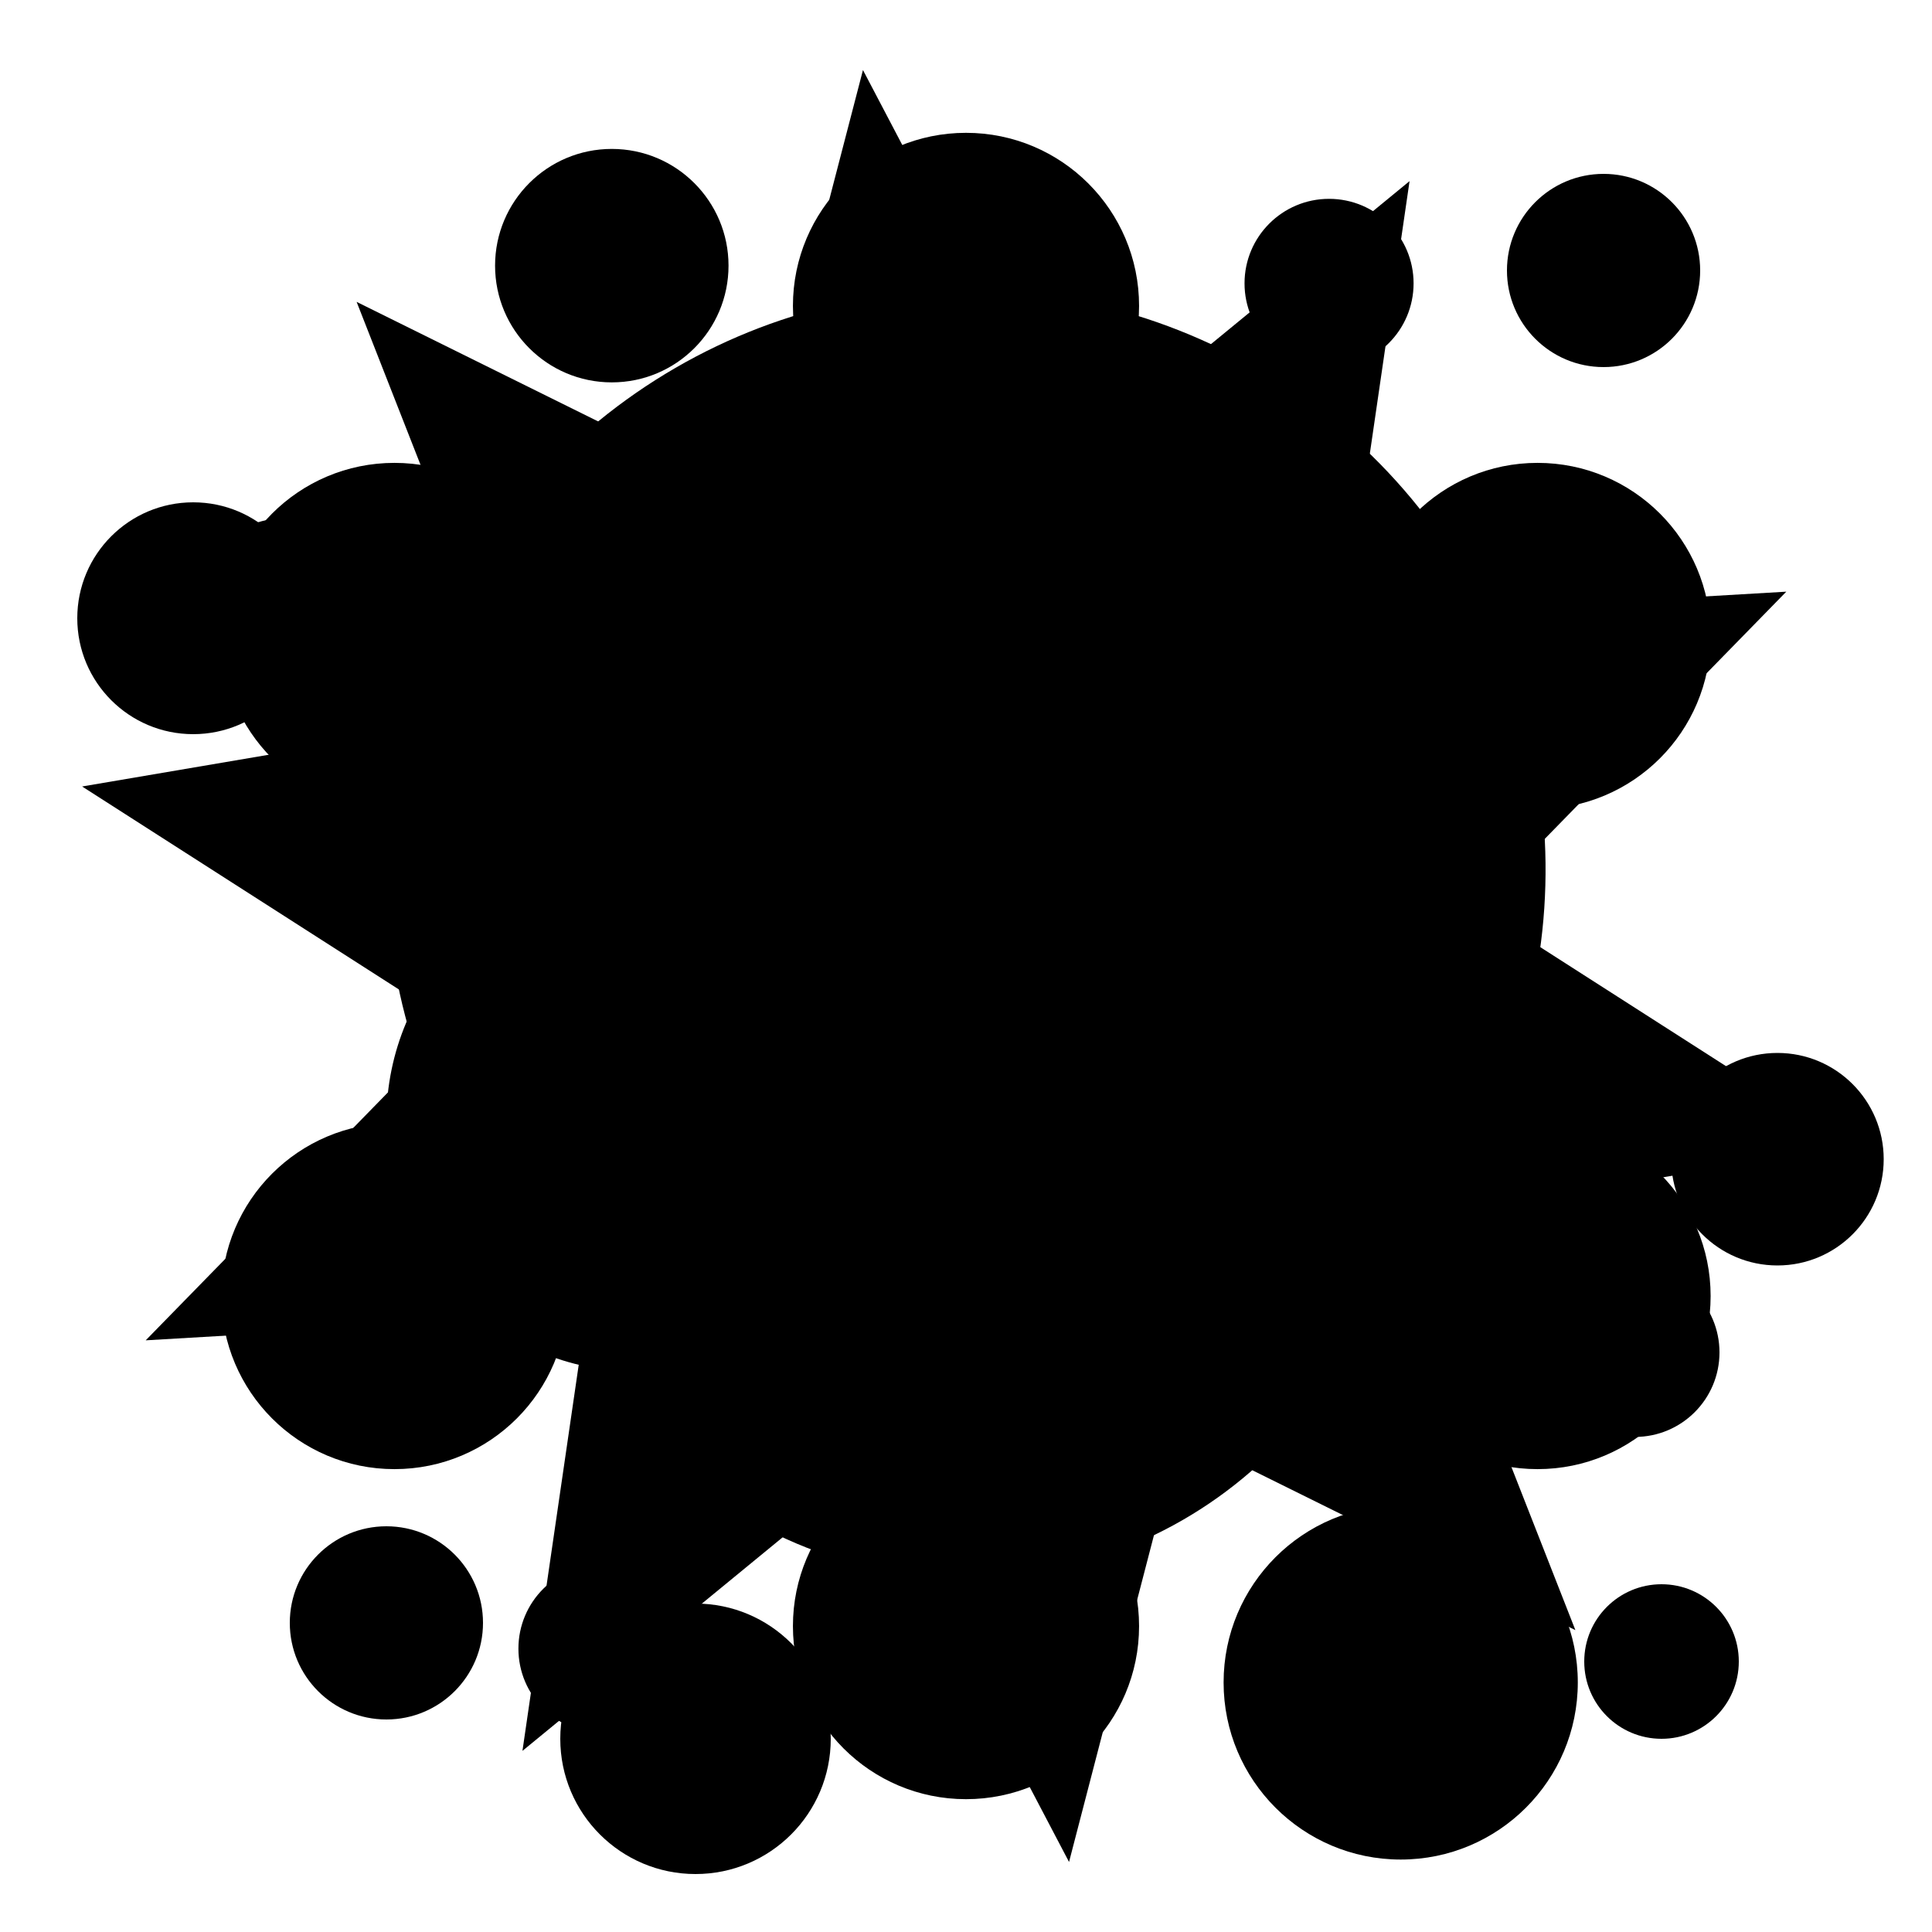
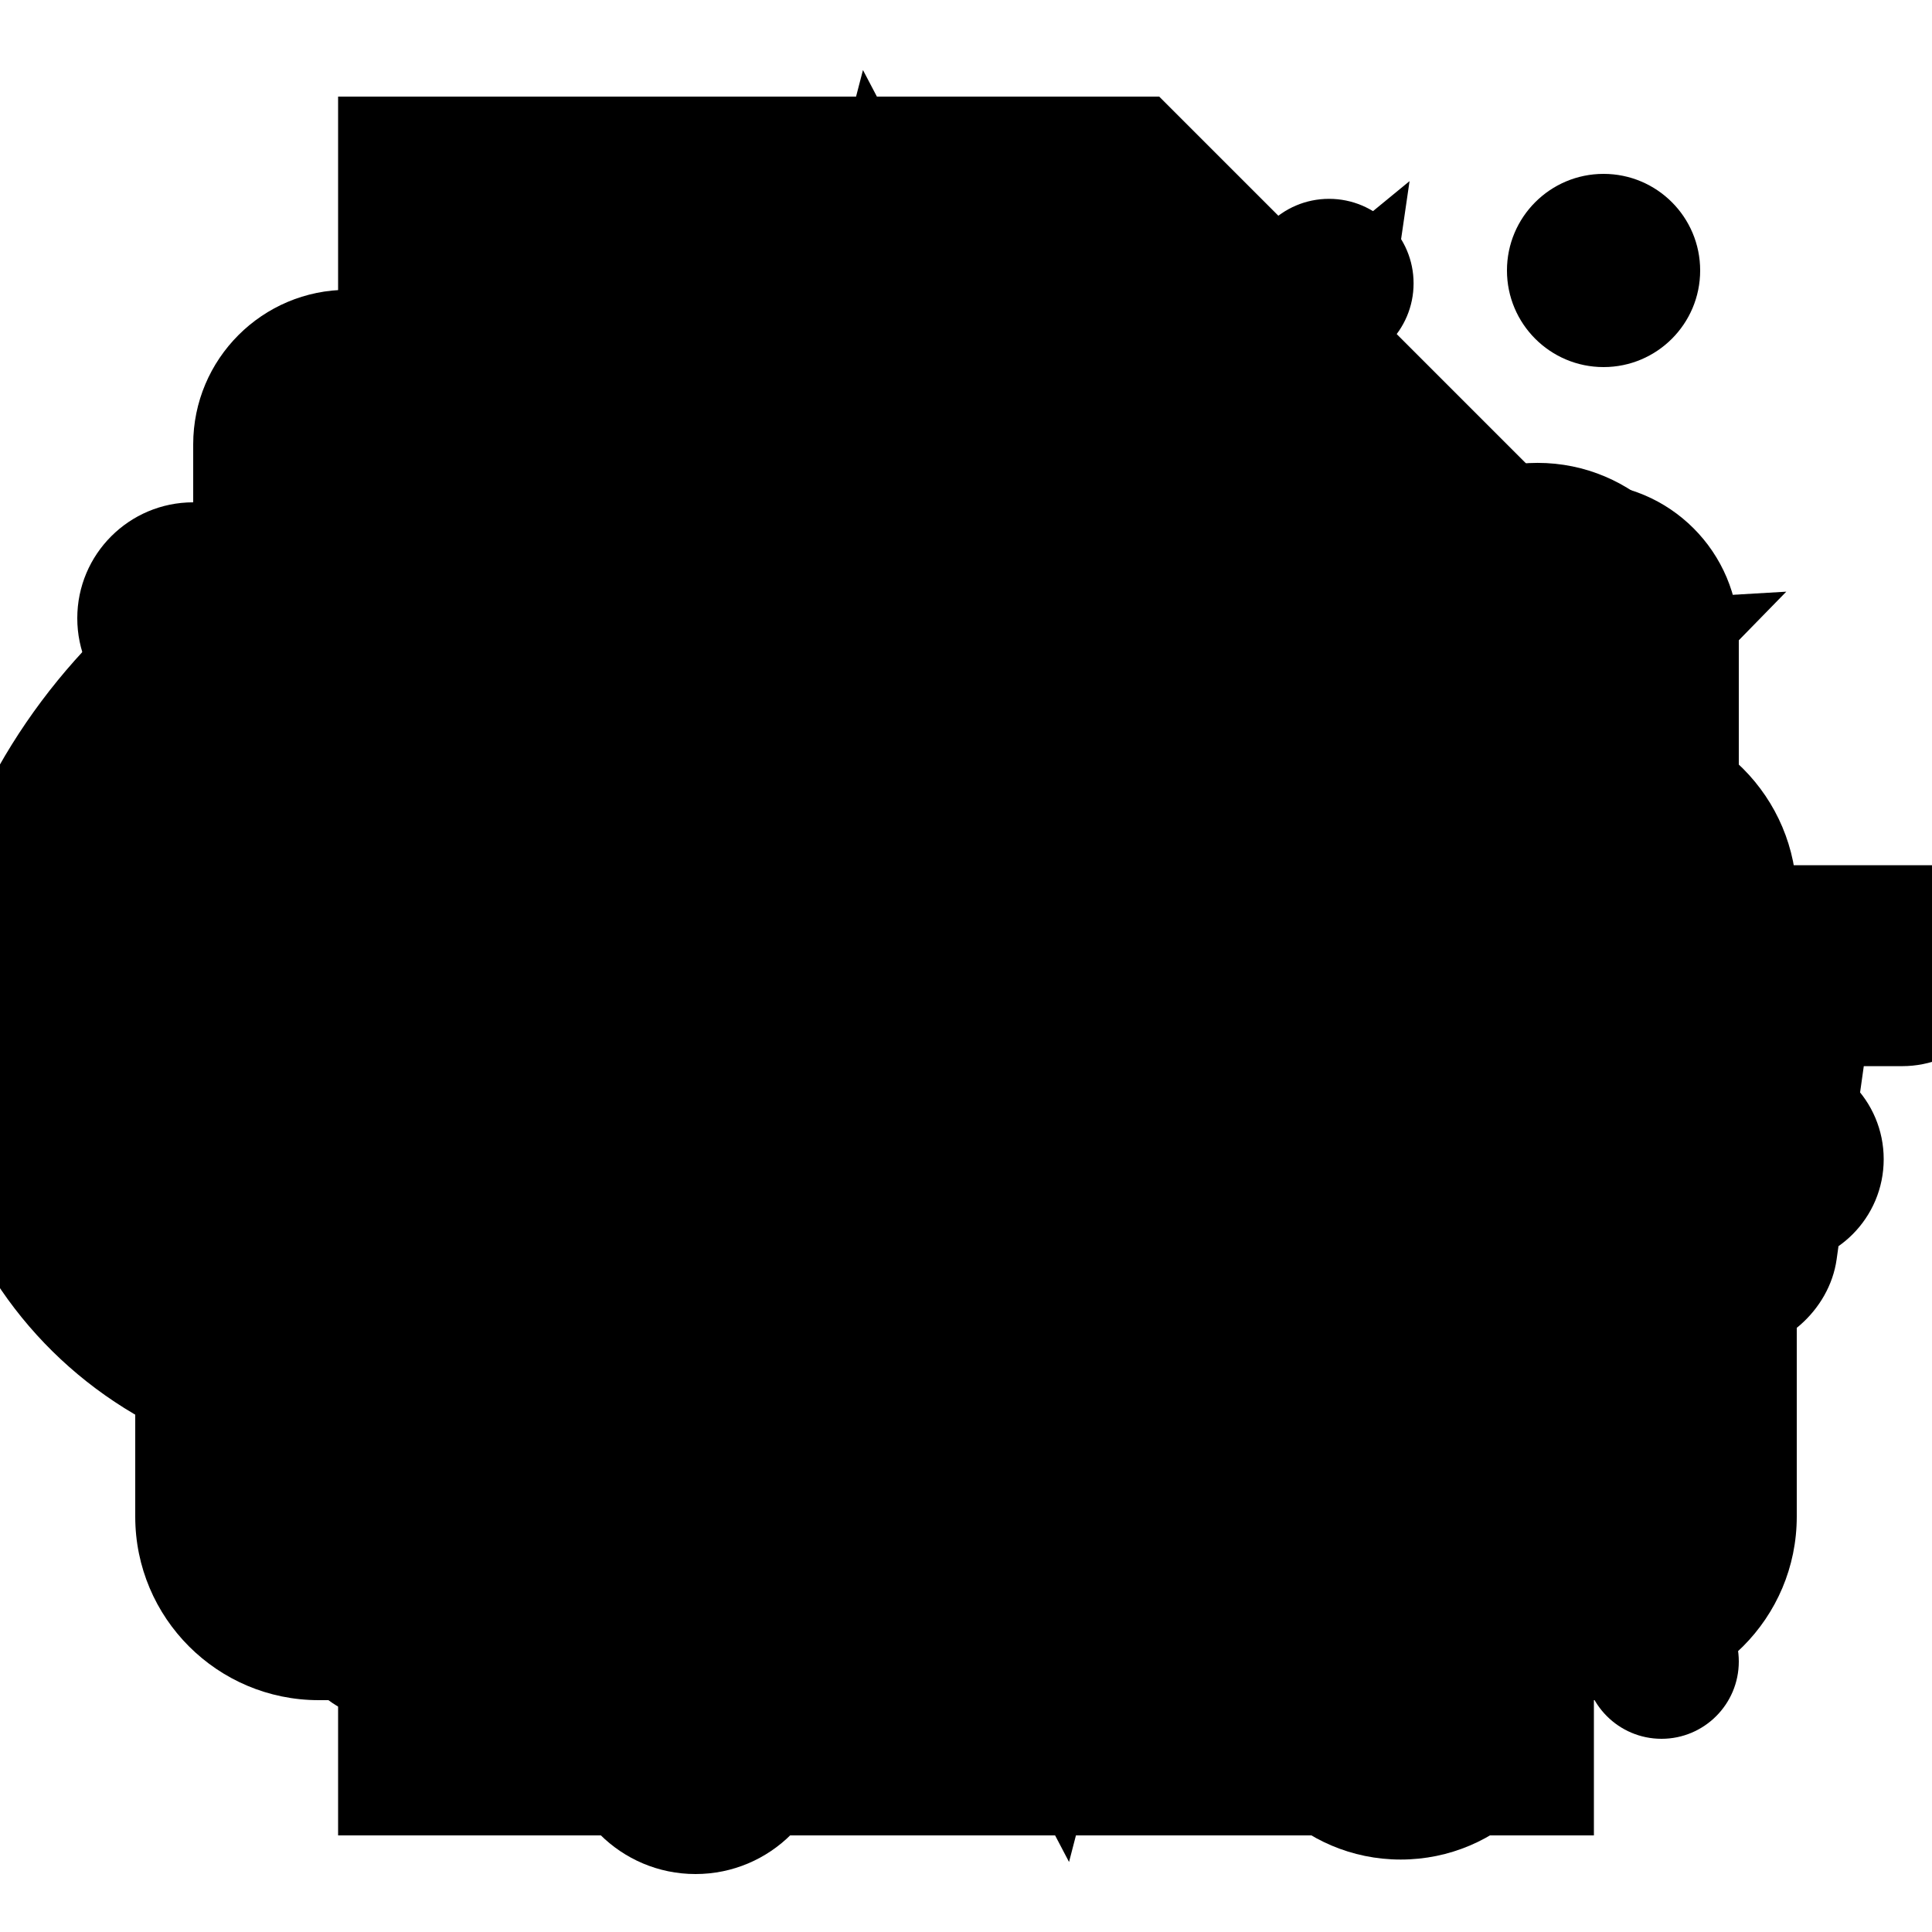
<svg xmlns="http://www.w3.org/2000/svg" class="am-krackle-glyph-svg" viewBox="0 0 24 24" width="24" height="24" aria-hidden="true" focusable="false" fill="currentColor">
  <g class="am-krackle-glyph-busy">
    <circle class="am-krackle-glyph-energy am-krackle-glyph-dot am-krackle-glyph-dot-0" cx="12" cy="3.8" r="2.15" />
    <circle class="am-krackle-glyph-energy am-krackle-glyph-dot am-krackle-glyph-dot-1" cx="19.1" cy="7.9" r="2.15" />
    <circle class="am-krackle-glyph-energy am-krackle-glyph-dot am-krackle-glyph-dot-2" cx="19.1" cy="16.1" r="2.15" />
    <circle class="am-krackle-glyph-energy am-krackle-glyph-dot am-krackle-glyph-dot-3" cx="12" cy="20.2" r="2.15" />
    <circle class="am-krackle-glyph-energy am-krackle-glyph-dot am-krackle-glyph-dot-4" cx="4.9" cy="16.1" r="2.15" />
    <circle class="am-krackle-glyph-energy am-krackle-glyph-dot am-krackle-glyph-dot-5" cx="4.9" cy="7.9" r="2.15" />
    <circle class="am-krackle-glyph-hole am-krackle-glyph-dot-hole am-krackle-glyph-dot-hole-0" cx="12" cy="3.8" r="1.05" />
    <circle class="am-krackle-glyph-hole am-krackle-glyph-dot-hole am-krackle-glyph-dot-hole-1" cx="19.1" cy="7.9" r="1.05" />
    <circle class="am-krackle-glyph-hole am-krackle-glyph-dot-hole am-krackle-glyph-dot-hole-2" cx="19.1" cy="16.1" r="1.05" />
    <circle class="am-krackle-glyph-hole am-krackle-glyph-dot-hole am-krackle-glyph-dot-hole-3" cx="12" cy="20.2" r="1.05" />
    <circle class="am-krackle-glyph-hole am-krackle-glyph-dot-hole am-krackle-glyph-dot-hole-4" cx="4.9" cy="16.1" r="1.05" />
    <circle class="am-krackle-glyph-hole am-krackle-glyph-dot-hole am-krackle-glyph-dot-hole-5" cx="4.9" cy="7.9" r="1.05" />
  </g>
  <g class="am-krackle-glyph-outcome am-krackle-glyph-outcome-info">
    <path class="am-krackle-glyph-energy am-krackle-glyph-drop" d="M12 2.2 C14.27 7.24 17.4 10.85 17.4 14.2 A5.4 5.4 0 1 1 6.6 14.2 C6.6 10.85 9.73 7.24 12 2.2 Z" />
    <circle class="am-krackle-glyph-hole" cx="13.7" cy="15.4" r="1.7" />
    <circle class="am-krackle-glyph-glint" cx="10.1" cy="12.9" r="0.7" />
  </g>
  <g class="am-krackle-glyph-outcome am-krackle-glyph-outcome-success">
    <path class="am-krackle-glyph-energy am-krackle-glyph-burst" d="M22.98 14.23 L17.57 15.15 L19.57 20.25 L14.66 17.82 L13.28 23.13 L10.73 18.27 L6.49 21.75 L7.28 16.33 L1.81 16.65 L5.64 12.73 L1.02 9.77 L6.43 8.85 L4.43 3.75 L9.34 6.18 L10.72 0.87 L13.27 5.73 L17.51 2.25 L16.72 7.67 L22.19 7.35 L18.36 11.27 Z" />
    <circle class="am-krackle-glyph-hole am-krackle-glyph-burst-hole" cx="12.6" cy="12.4" r="2.35" />
+     <g class="am-krackle-glyph-found am-krackle-glyph-key">
+       <g transform="translate(-2.4 4.7) scale(0.096) translate(-50 -124) translate(200 200) skewX(-8) translate(-200 -200)">
+         <path class="am-krackle-glyph-energy" d="M0 -13 C2.52 -7.54 6 -3.72 6 0 A6 6 0 1 1 -6 0 C-6 -3.72 -2.52 -7.54 0 -13 Z" transform="translate(132 200) rotate(90) scale(11)" />
+         <rect class="am-krackle-glyph-energy" x="226" y="187" width="110" height="26" rx="13" />
+         <rect class="am-krackle-glyph-energy" x="294" y="200" width="24" height="50" rx="12" />
+         <rect class="am-krackle-glyph-energy" x="254" y="200" width="22" height="36" rx="11" />
+         <circle class="am-krackle-glyph-hole am-krackle-glyph-key-hole" cx="128" cy="200" r="27" />
+         <circle class="am-krackle-glyph-hole" cx="166" cy="232" r="7" />
+         <circle class="am-krackle-glyph-glint" cx="98" cy="170" r="8" />
+       </g>
+     </g>
+     <g class="am-krackle-glyph-found am-krackle-glyph-file">
+       <g transform="scale(1.2)">
+         <path class="am-krackle-glyph-energy" d="M3.5 1 L12 1 L16.5 5.5 L16.5 19 L3.5 19 Z" />
+         <rect class="am-krackle-glyph-hole am-krackle-glyph-file-line" x="6" y="7.4" width="5" height="1.6" rx="0.8" />
+         <rect class="am-krackle-glyph-hole am-krackle-glyph-file-line" x="7.8" y="10.2" width="6" height="1.6" rx="0.8" />
+         <rect class="am-krackle-glyph-hole am-krackle-glyph-file-line" x="7.8" y="13" width="4.2" height="1.6" rx="0.8" />
+         <rect class="am-krackle-glyph-hole am-krackle-glyph-file-line" x="6" y="15.8" width="7.5" height="1.6" rx="0.8" />
+       </g>
+     </g>
+     <g class="am-krackle-glyph-found am-krackle-glyph-folder">
+       <g transform="scale(1.2)">
+         <path class="am-krackle-glyph-energy" d="M2 4.6A1.6 1.6 0 0 1 3.6 3H7.4L9.2 5H16.4A1.6 1.6 0 0 1 18 6.6V15.4A1.6 1.6 0 0 1 16.4 17H3.6A1.6 1.6 0 0 1 2 15.4Z" />
+         <g class="am-krackle-glyph-folder-flap">
+           <rect class="am-krackle-glyph-hole" x="1.4" y="7.4" width="17.2" height="10.2" rx="1.9" />
+           <rect class="am-krackle-glyph-energy" x="2" y="8.2" width="16" height="8.8" rx="1.6" />
+         </g>
+       </g>
+     </g>
    <g class="am-krackle-glyph-flecks">
      <circle class="am-krackle-glyph-energy am-krackle-glyph-fleck" cx="16.51" cy="3.52" r="1.05" />
      <circle class="am-krackle-glyph-energy am-krackle-glyph-fleck" cx="20.31" cy="16.8" r="1.05" />
      <circle class="am-krackle-glyph-energy am-krackle-glyph-fleck" cx="7.49" cy="20.48" r="1.05" />
      <circle class="am-krackle-glyph-energy am-krackle-glyph-fleck" cx="3.52" cy="7.49" r="1.05" />
    </g>
  </g>
  <g class="am-krackle-glyph-outcome am-krackle-glyph-outcome-warning">
    <g class="am-krackle-glyph-ring">
      <path class="am-krackle-glyph-arc" d="M11.61 17.99 A7.2 7.2 0 1 1 18.67 13.51" />
      <circle class="am-krackle-glyph-hole am-krackle-glyph-arc-hole" cx="5.05" cy="9.15" r="1.2" />
    </g>
    <g class="am-krackle-glyph-chunk">
      <circle class="am-krackle-glyph-energy" cx="17.4" cy="20.9" r="2.2" />
      <circle class="am-krackle-glyph-hole" cx="17.9" cy="21.2" r="0.75" />
    </g>
  </g>
  <g class="am-krackle-glyph-outcome am-krackle-glyph-outcome-error">
    <g class="am-krackle-glyph-splat">
      <circle class="am-krackle-glyph-energy" cx="12" cy="12" r="5.52" />
      <circle class="am-krackle-glyph-energy" cx="7.92" cy="13.92" r="3.12" />
      <circle class="am-krackle-glyph-energy" cx="15.84" cy="9.6" r="3.12" />
      <circle class="am-krackle-glyph-energy" cx="14.88" cy="15.6" r="2.64" />
      <circle class="am-krackle-glyph-energy" cx="9.6" cy="8.4" r="2.4" />
      <circle class="am-krackle-glyph-hole" cx="12.48" cy="11.76" r="2.16" />
      <circle class="am-krackle-glyph-hole" cx="8.4" cy="13.68" r="1.08" />
    </g>
    <g class="am-krackle-glyph-sats">
      <circle class="am-krackle-glyph-energy am-krackle-glyph-sat" cx="2.4" cy="7.68" r="1.44" />
      <circle class="am-krackle-glyph-energy am-krackle-glyph-sat" cx="22.08" cy="14.4" r="1.32" />
      <circle class="am-krackle-glyph-energy am-krackle-glyph-sat" cx="4.8" cy="20.16" r="1.2" />
      <circle class="am-krackle-glyph-energy am-krackle-glyph-sat" cx="19.92" cy="3.36" r="1.2" />
      <circle class="am-krackle-glyph-energy am-krackle-glyph-sat" cx="20.64" cy="20.64" r="0.96" />
    </g>
    <g class="am-krackle-glyph-drip">
      <path class="am-krackle-glyph-drip-line" d="M8.64 16.32 V20.64" />
      <circle class="am-krackle-glyph-energy" cx="8.64" cy="21.6" r="1.68" />
    </g>
    <g class="am-krackle-glyph-dizzy">
      <circle class="am-krackle-glyph-energy" cx="7.6" cy="3.3" r="1.45" />
      <circle class="am-krackle-glyph-hole" cx="7.9" cy="3.4" r="0.62" />
    </g>
  </g>
</svg>
